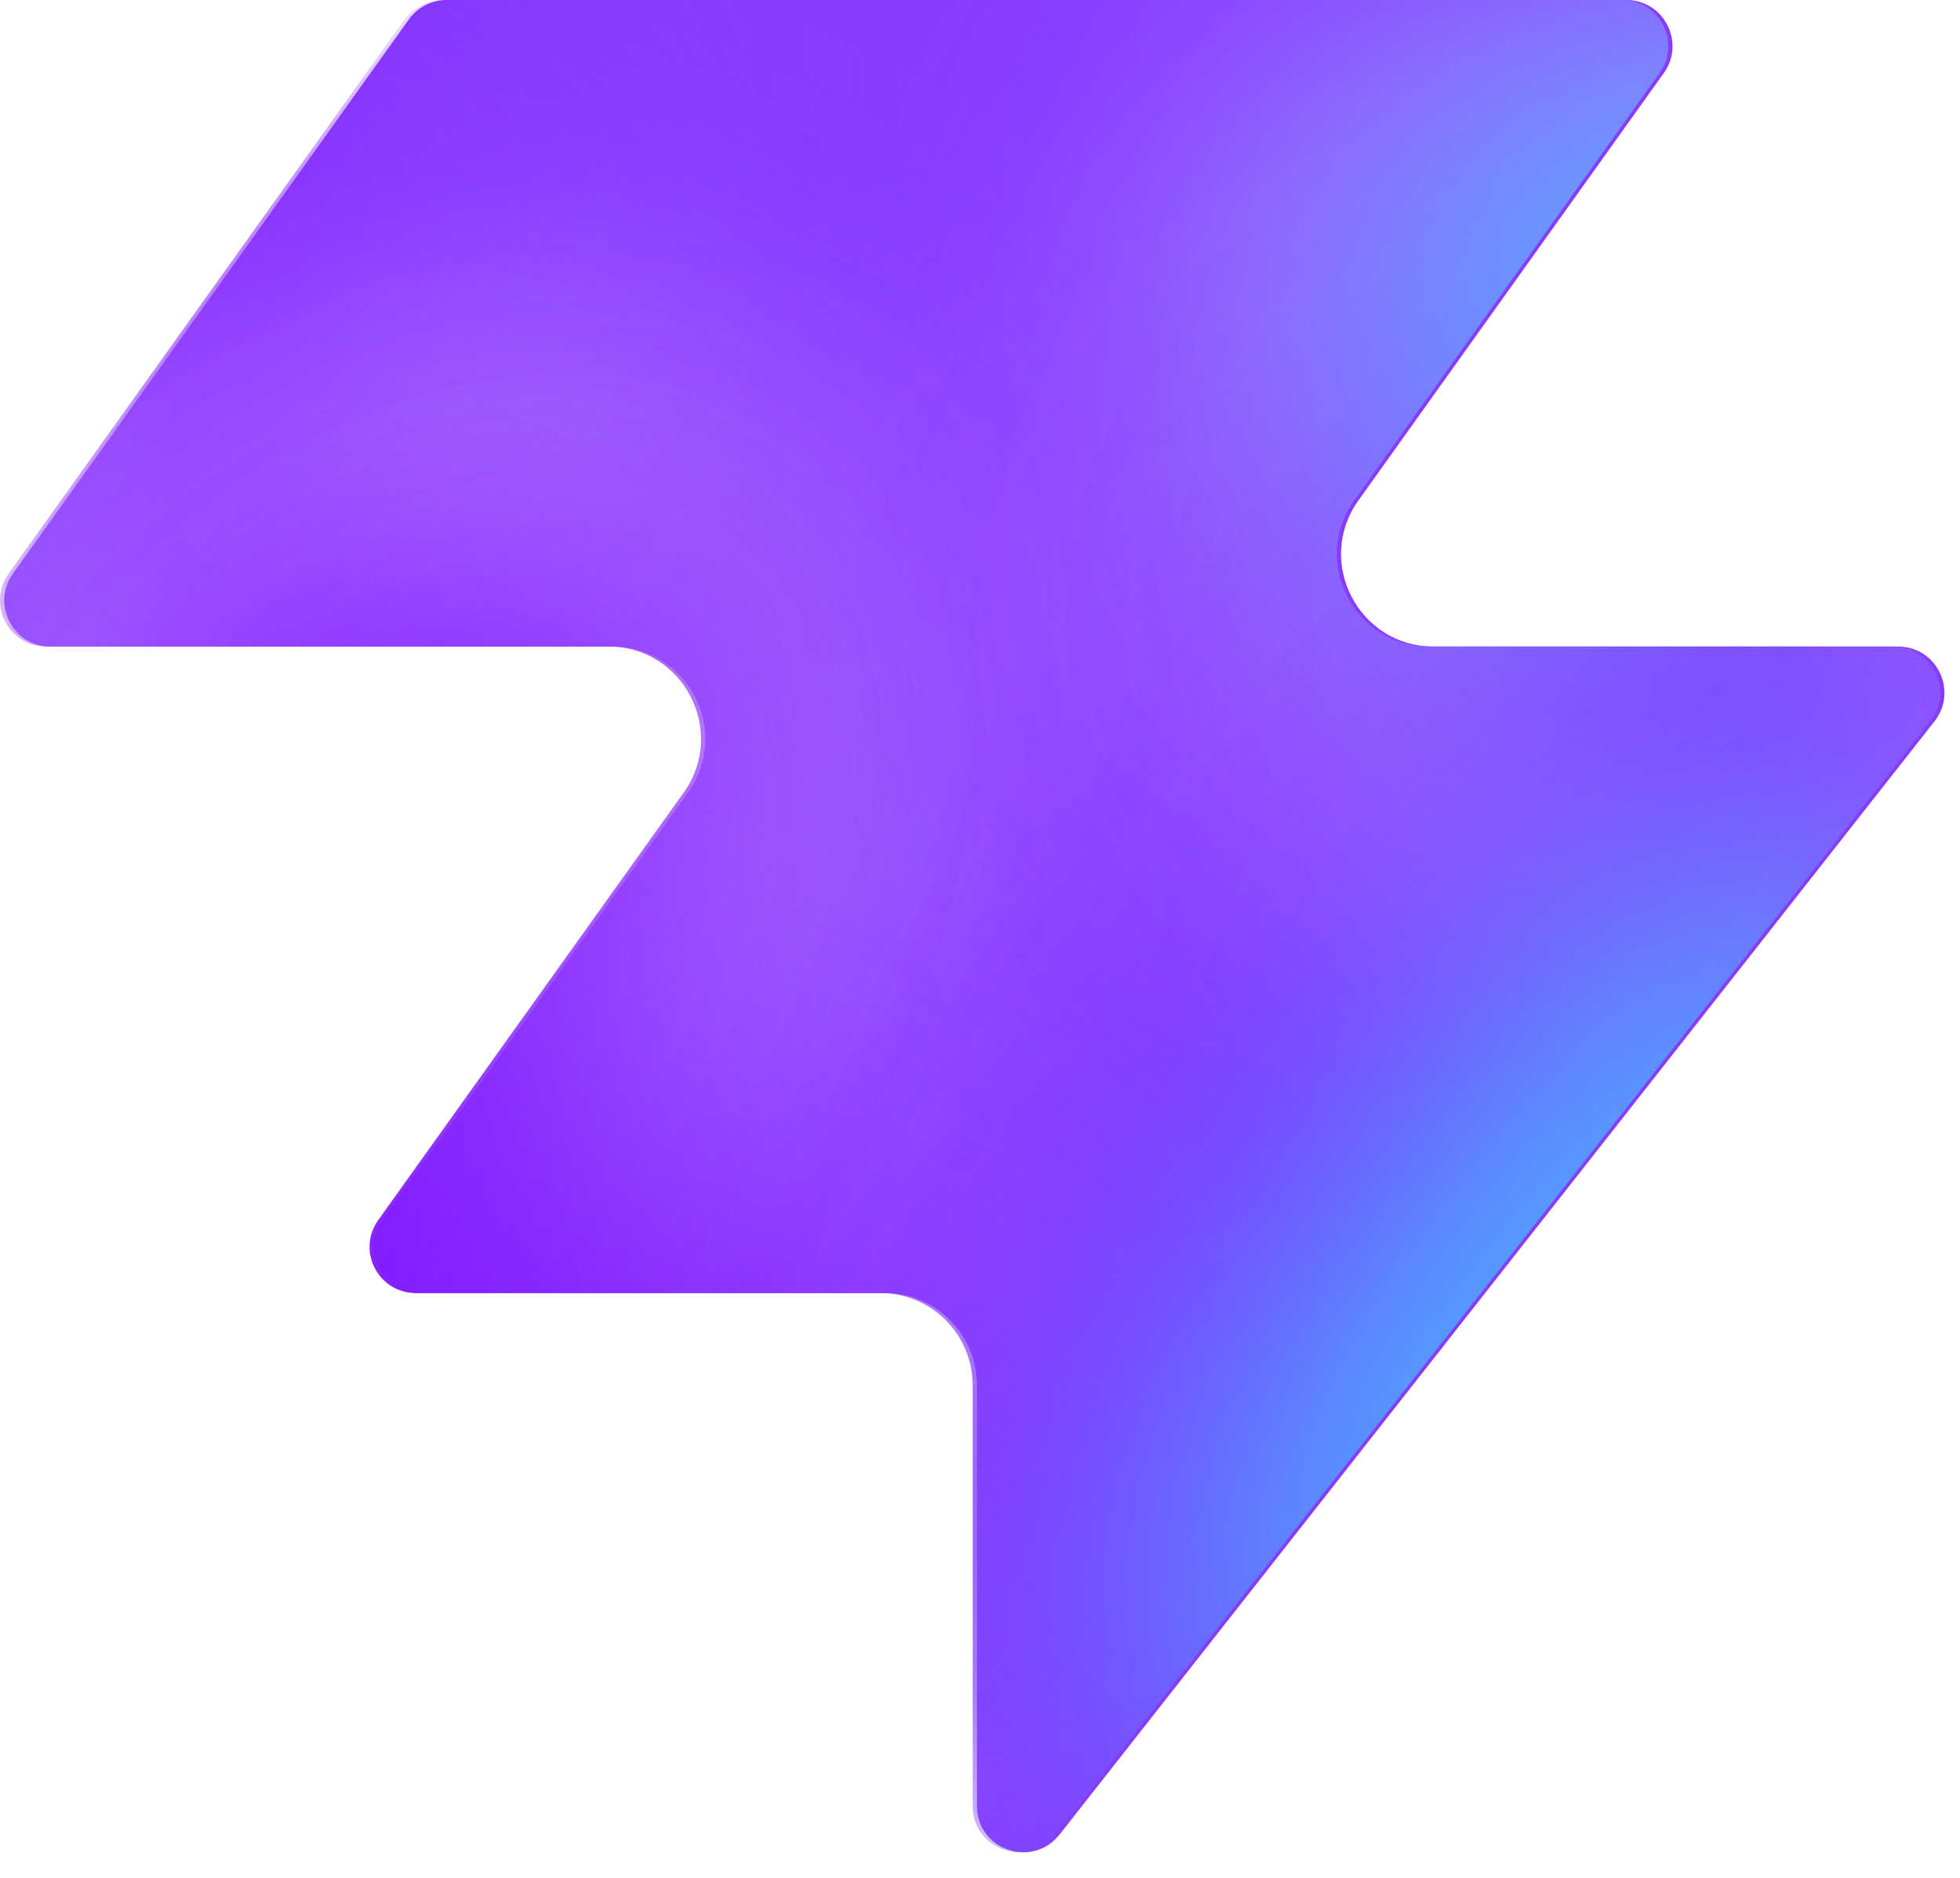
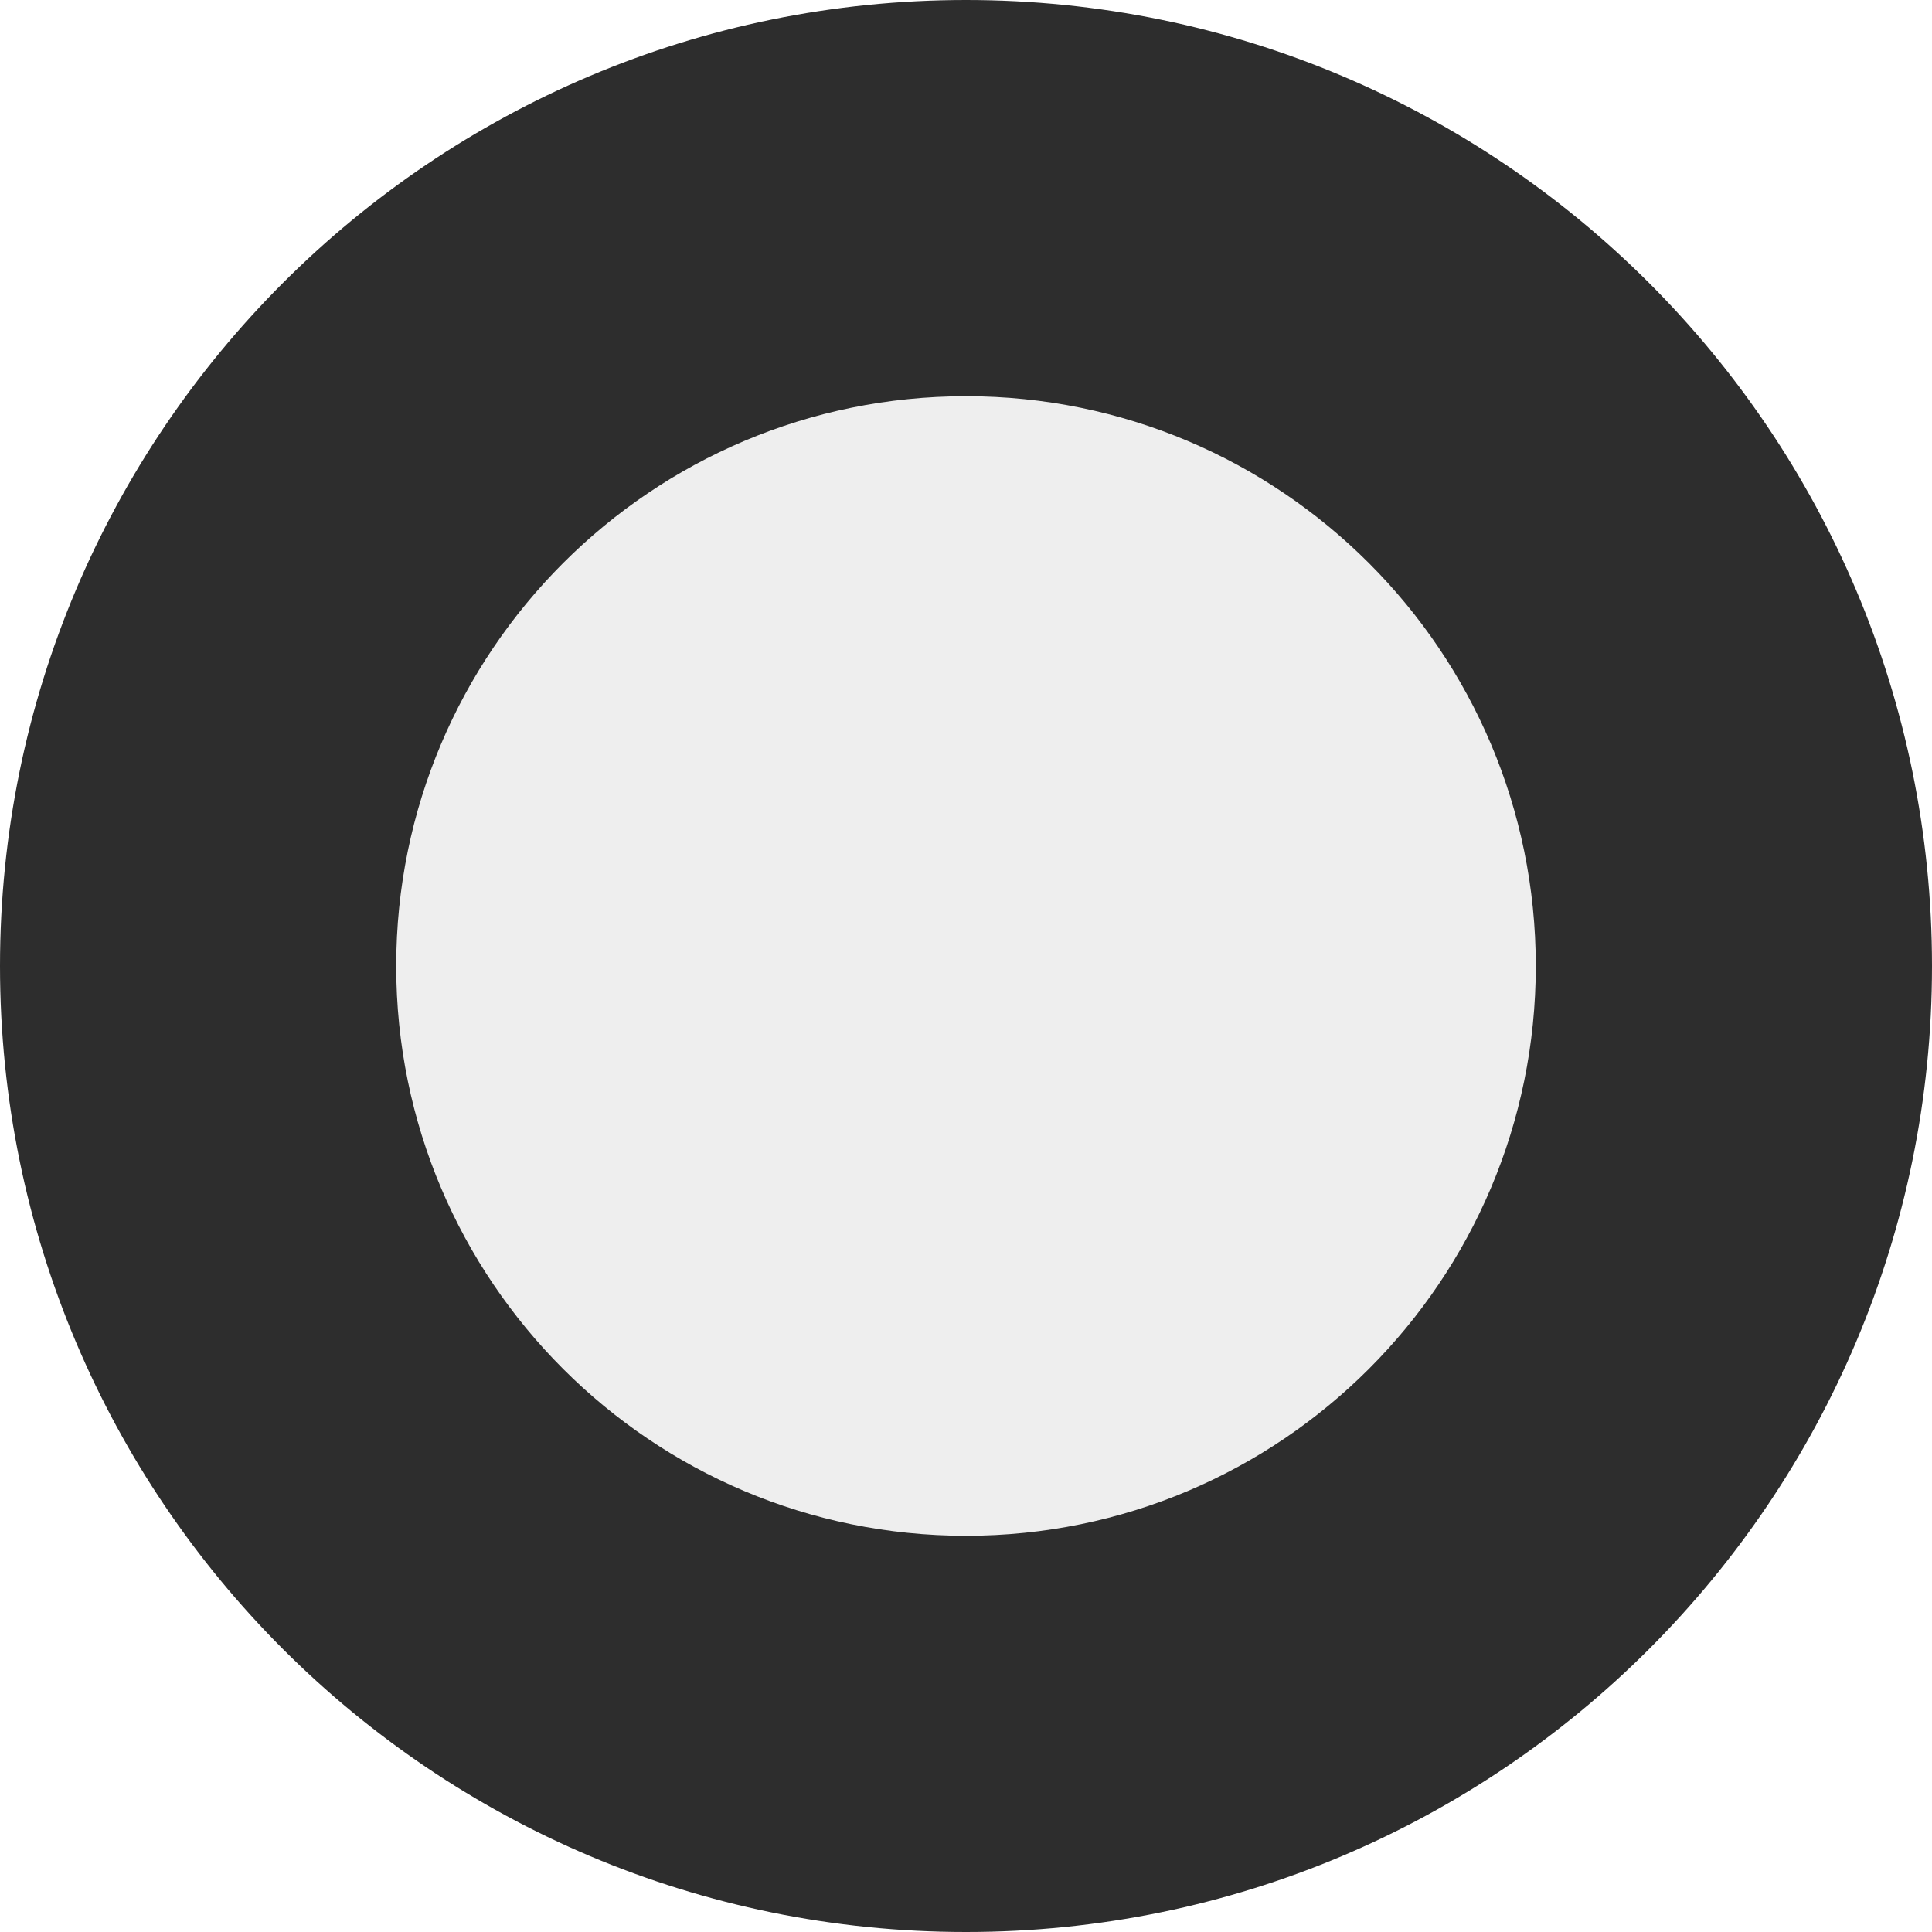
- <svg xmlns="http://www.w3.org/2000/svg" width="48" height="46" fill="none" viewBox="0 0 48 46">
-   <path fill="#863bff" d="M25.946 44.938c-.664.845-2.021.375-2.021-.698V33.937a2.26 2.26 0 0 0-2.262-2.262H10.287c-.92 0-1.456-1.04-.92-1.788l7.48-10.471c1.07-1.497 0-3.578-1.842-3.578H1.237c-.92 0-1.456-1.04-.92-1.788L10.013.474c.214-.297.556-.474.92-.474h28.894c.92 0 1.456 1.04.92 1.788l-7.48 10.471c-1.07 1.498 0 3.579 1.842 3.579h11.377c.943 0 1.473 1.088.89 1.83L25.947 44.94z" style="fill:#863bff;fill:color(display-p3 .525 .23 1);fill-opacity:1" />
-   <mask id="a" width="48" height="46" x="0" y="0" maskUnits="userSpaceOnUse" style="mask-type:alpha">
-     <path fill="#000" d="M25.842 44.938c-.664.844-2.021.375-2.021-.698V33.937a2.26 2.26 0 0 0-2.262-2.262H10.183c-.92 0-1.456-1.04-.92-1.788l7.48-10.471c1.07-1.498 0-3.579-1.842-3.579H1.133c-.92 0-1.456-1.04-.92-1.787L9.91.473c.214-.297.556-.474.92-.474h28.894c.92 0 1.456 1.04.92 1.788l-7.48 10.471c-1.07 1.498 0 3.578 1.842 3.578h11.377c.943 0 1.473 1.088.89 1.832L25.843 44.94z" style="fill:#000;fill-opacity:1" />
-   </mask>
-   <g mask="url(#a)">
-     <g filter="url(#b)">
-       <ellipse cx="5.508" cy="14.704" fill="#ede6ff" rx="5.508" ry="14.704" style="fill:#ede6ff;fill:color(display-p3 .927 .903 1);fill-opacity:1" transform="matrix(.00324 1 1 -.00324 -4.47 31.516)" />
-     </g>
-     <g filter="url(#c)">
-       <ellipse cx="10.399" cy="29.851" fill="#ede6ff" rx="10.399" ry="29.851" style="fill:#ede6ff;fill:color(display-p3 .927 .903 1);fill-opacity:1" transform="matrix(.00324 1 1 -.00324 -39.328 7.883)" />
-     </g>
-     <g filter="url(#d)">
-       <ellipse cx="5.508" cy="30.487" fill="#7e14ff" rx="5.508" ry="30.487" style="fill:#7e14ff;fill:color(display-p3 .492 .077 1);fill-opacity:1" transform="rotate(89.814 -25.913 -14.639)scale(1 -1)" />
-     </g>
-     <g filter="url(#e)">
-       <ellipse cx="5.508" cy="30.599" fill="#7e14ff" rx="5.508" ry="30.599" style="fill:#7e14ff;fill:color(display-p3 .492 .077 1);fill-opacity:1" transform="rotate(89.814 -32.644 -3.334)scale(1 -1)" />
-     </g>
-     <g filter="url(#f)">
-       <ellipse cx="5.508" cy="30.599" fill="#7e14ff" rx="5.508" ry="30.599" style="fill:#7e14ff;fill:color(display-p3 .492 .077 1);fill-opacity:1" transform="matrix(.00324 1 1 -.00324 -34.34 30.47)" />
-     </g>
-     <g filter="url(#g)">
-       <ellipse cx="14.072" cy="22.078" fill="#ede6ff" rx="14.072" ry="22.078" style="fill:#ede6ff;fill:color(display-p3 .927 .903 1);fill-opacity:1" transform="rotate(93.35 24.506 48.493)scale(-1 1)" />
-     </g>
-     <g filter="url(#h)">
-       <ellipse cx="3.47" cy="21.501" fill="#7e14ff" rx="3.47" ry="21.501" style="fill:#7e14ff;fill:color(display-p3 .492 .077 1);fill-opacity:1" transform="rotate(89.009 28.708 47.59)scale(-1 1)" />
-     </g>
-     <g filter="url(#i)">
-       <ellipse cx="3.47" cy="21.501" fill="#7e14ff" rx="3.47" ry="21.501" style="fill:#7e14ff;fill:color(display-p3 .492 .077 1);fill-opacity:1" transform="rotate(89.009 28.708 47.59)scale(-1 1)" />
-     </g>
-     <g filter="url(#j)">
-       <ellipse cx=".387" cy="8.972" fill="#7e14ff" rx="4.407" ry="29.108" style="fill:#7e14ff;fill:color(display-p3 .492 .077 1);fill-opacity:1" transform="rotate(39.51 .387 8.972)" />
-     </g>
-     <g filter="url(#k)">
-       <ellipse cx="47.523" cy="-6.092" fill="#7e14ff" rx="4.407" ry="29.108" style="fill:#7e14ff;fill:color(display-p3 .492 .077 1);fill-opacity:1" transform="rotate(37.892 47.523 -6.092)" />
-     </g>
-     <g filter="url(#l)">
-       <ellipse cx="41.412" cy="6.333" fill="#47bfff" rx="5.971" ry="9.665" style="fill:#47bfff;fill:color(display-p3 .28 .748 1);fill-opacity:1" transform="rotate(37.892 41.412 6.333)" />
-     </g>
-     <g filter="url(#m)">
-       <ellipse cx="-1.879" cy="38.332" fill="#7e14ff" rx="4.407" ry="29.108" style="fill:#7e14ff;fill:color(display-p3 .492 .077 1);fill-opacity:1" transform="rotate(37.892 -1.88 38.332)" />
-     </g>
-     <g filter="url(#n)">
-       <ellipse cx="-1.879" cy="38.332" fill="#7e14ff" rx="4.407" ry="29.108" style="fill:#7e14ff;fill:color(display-p3 .492 .077 1);fill-opacity:1" transform="rotate(37.892 -1.88 38.332)" />
-     </g>
-     <g filter="url(#o)">
-       <ellipse cx="35.651" cy="29.907" fill="#7e14ff" rx="4.407" ry="29.108" style="fill:#7e14ff;fill:color(display-p3 .492 .077 1);fill-opacity:1" transform="rotate(37.892 35.651 29.907)" />
-     </g>
-     <g filter="url(#p)">
-       <ellipse cx="38.418" cy="32.4" fill="#47bfff" rx="5.971" ry="15.297" style="fill:#47bfff;fill:color(display-p3 .28 .748 1);fill-opacity:1" transform="rotate(37.892 38.418 32.4)" />
-     </g>
-   </g>
-   <defs>
-     <filter id="b" width="60.045" height="41.654" x="-19.77" y="16.149" color-interpolation-filters="sRGB" filterUnits="userSpaceOnUse">
-       <feFlood flood-opacity="0" result="BackgroundImageFix" />
-       <feBlend in="SourceGraphic" in2="BackgroundImageFix" result="shape" />
-       <feGaussianBlur result="effect1_foregroundBlur_2002_17158" stdDeviation="7.659" />
-     </filter>
-     <filter id="c" width="90.34" height="51.437" x="-54.613" y="-7.533" color-interpolation-filters="sRGB" filterUnits="userSpaceOnUse">
-       <feFlood flood-opacity="0" result="BackgroundImageFix" />
-       <feBlend in="SourceGraphic" in2="BackgroundImageFix" result="shape" />
-       <feGaussianBlur result="effect1_foregroundBlur_2002_17158" stdDeviation="7.659" />
-     </filter>
-     <filter id="d" width="79.355" height="29.4" x="-49.64" y="2.03" color-interpolation-filters="sRGB" filterUnits="userSpaceOnUse">
-       <feFlood flood-opacity="0" result="BackgroundImageFix" />
-       <feBlend in="SourceGraphic" in2="BackgroundImageFix" result="shape" />
-       <feGaussianBlur result="effect1_foregroundBlur_2002_17158" stdDeviation="4.596" />
-     </filter>
-     <filter id="e" width="79.579" height="29.4" x="-45.045" y="20.029" color-interpolation-filters="sRGB" filterUnits="userSpaceOnUse">
-       <feFlood flood-opacity="0" result="BackgroundImageFix" />
-       <feBlend in="SourceGraphic" in2="BackgroundImageFix" result="shape" />
-       <feGaussianBlur result="effect1_foregroundBlur_2002_17158" stdDeviation="4.596" />
-     </filter>
-     <filter id="f" width="79.579" height="29.4" x="-43.513" y="21.178" color-interpolation-filters="sRGB" filterUnits="userSpaceOnUse">
-       <feFlood flood-opacity="0" result="BackgroundImageFix" />
-       <feBlend in="SourceGraphic" in2="BackgroundImageFix" result="shape" />
-       <feGaussianBlur result="effect1_foregroundBlur_2002_17158" stdDeviation="4.596" />
-     </filter>
-     <filter id="g" width="74.749" height="58.852" x="15.756" y="-17.901" color-interpolation-filters="sRGB" filterUnits="userSpaceOnUse">
-       <feFlood flood-opacity="0" result="BackgroundImageFix" />
-       <feBlend in="SourceGraphic" in2="BackgroundImageFix" result="shape" />
-       <feGaussianBlur result="effect1_foregroundBlur_2002_17158" stdDeviation="7.659" />
-     </filter>
-     <filter id="h" width="61.377" height="25.362" x="23.548" y="2.284" color-interpolation-filters="sRGB" filterUnits="userSpaceOnUse">
-       <feFlood flood-opacity="0" result="BackgroundImageFix" />
-       <feBlend in="SourceGraphic" in2="BackgroundImageFix" result="shape" />
-       <feGaussianBlur result="effect1_foregroundBlur_2002_17158" stdDeviation="4.596" />
-     </filter>
-     <filter id="i" width="61.377" height="25.362" x="23.548" y="2.284" color-interpolation-filters="sRGB" filterUnits="userSpaceOnUse">
-       <feFlood flood-opacity="0" result="BackgroundImageFix" />
-       <feBlend in="SourceGraphic" in2="BackgroundImageFix" result="shape" />
-       <feGaussianBlur result="effect1_foregroundBlur_2002_17158" stdDeviation="4.596" />
-     </filter>
-     <filter id="j" width="56.045" height="63.649" x="-27.636" y="-22.853" color-interpolation-filters="sRGB" filterUnits="userSpaceOnUse">
-       <feFlood flood-opacity="0" result="BackgroundImageFix" />
-       <feBlend in="SourceGraphic" in2="BackgroundImageFix" result="shape" />
-       <feGaussianBlur result="effect1_foregroundBlur_2002_17158" stdDeviation="4.596" />
-     </filter>
-     <filter id="k" width="54.814" height="64.646" x="20.116" y="-38.415" color-interpolation-filters="sRGB" filterUnits="userSpaceOnUse">
-       <feFlood flood-opacity="0" result="BackgroundImageFix" />
-       <feBlend in="SourceGraphic" in2="BackgroundImageFix" result="shape" />
-       <feGaussianBlur result="effect1_foregroundBlur_2002_17158" stdDeviation="4.596" />
-     </filter>
-     <filter id="l" width="33.541" height="35.313" x="24.641" y="-11.323" color-interpolation-filters="sRGB" filterUnits="userSpaceOnUse">
-       <feFlood flood-opacity="0" result="BackgroundImageFix" />
-       <feBlend in="SourceGraphic" in2="BackgroundImageFix" result="shape" />
-       <feGaussianBlur result="effect1_foregroundBlur_2002_17158" stdDeviation="4.596" />
-     </filter>
-     <filter id="m" width="54.814" height="64.646" x="-29.286" y="6.009" color-interpolation-filters="sRGB" filterUnits="userSpaceOnUse">
-       <feFlood flood-opacity="0" result="BackgroundImageFix" />
-       <feBlend in="SourceGraphic" in2="BackgroundImageFix" result="shape" />
-       <feGaussianBlur result="effect1_foregroundBlur_2002_17158" stdDeviation="4.596" />
-     </filter>
-     <filter id="n" width="54.814" height="64.646" x="-29.286" y="6.009" color-interpolation-filters="sRGB" filterUnits="userSpaceOnUse">
-       <feFlood flood-opacity="0" result="BackgroundImageFix" />
-       <feBlend in="SourceGraphic" in2="BackgroundImageFix" result="shape" />
-       <feGaussianBlur result="effect1_foregroundBlur_2002_17158" stdDeviation="4.596" />
-     </filter>
-     <filter id="o" width="54.814" height="64.646" x="8.244" y="-2.416" color-interpolation-filters="sRGB" filterUnits="userSpaceOnUse">
-       <feFlood flood-opacity="0" result="BackgroundImageFix" />
-       <feBlend in="SourceGraphic" in2="BackgroundImageFix" result="shape" />
-       <feGaussianBlur result="effect1_foregroundBlur_2002_17158" stdDeviation="4.596" />
-     </filter>
-     <filter id="p" width="39.409" height="43.623" x="18.713" y="10.588" color-interpolation-filters="sRGB" filterUnits="userSpaceOnUse">
-       <feFlood flood-opacity="0" result="BackgroundImageFix" />
-       <feBlend in="SourceGraphic" in2="BackgroundImageFix" result="shape" />
-       <feGaussianBlur result="effect1_foregroundBlur_2002_17158" stdDeviation="4.596" />
-     </filter>
-   </defs>
+ <svg xmlns="http://www.w3.org/2000/svg" width="512" height="512" viewBox="0 0 512 512" fill="none">
+   <circle cx="256" cy="256" r="256" fill="#2D2D2D" />
+   <circle cx="256" cy="256" r="151" fill="#EEEEEE" />
</svg>
